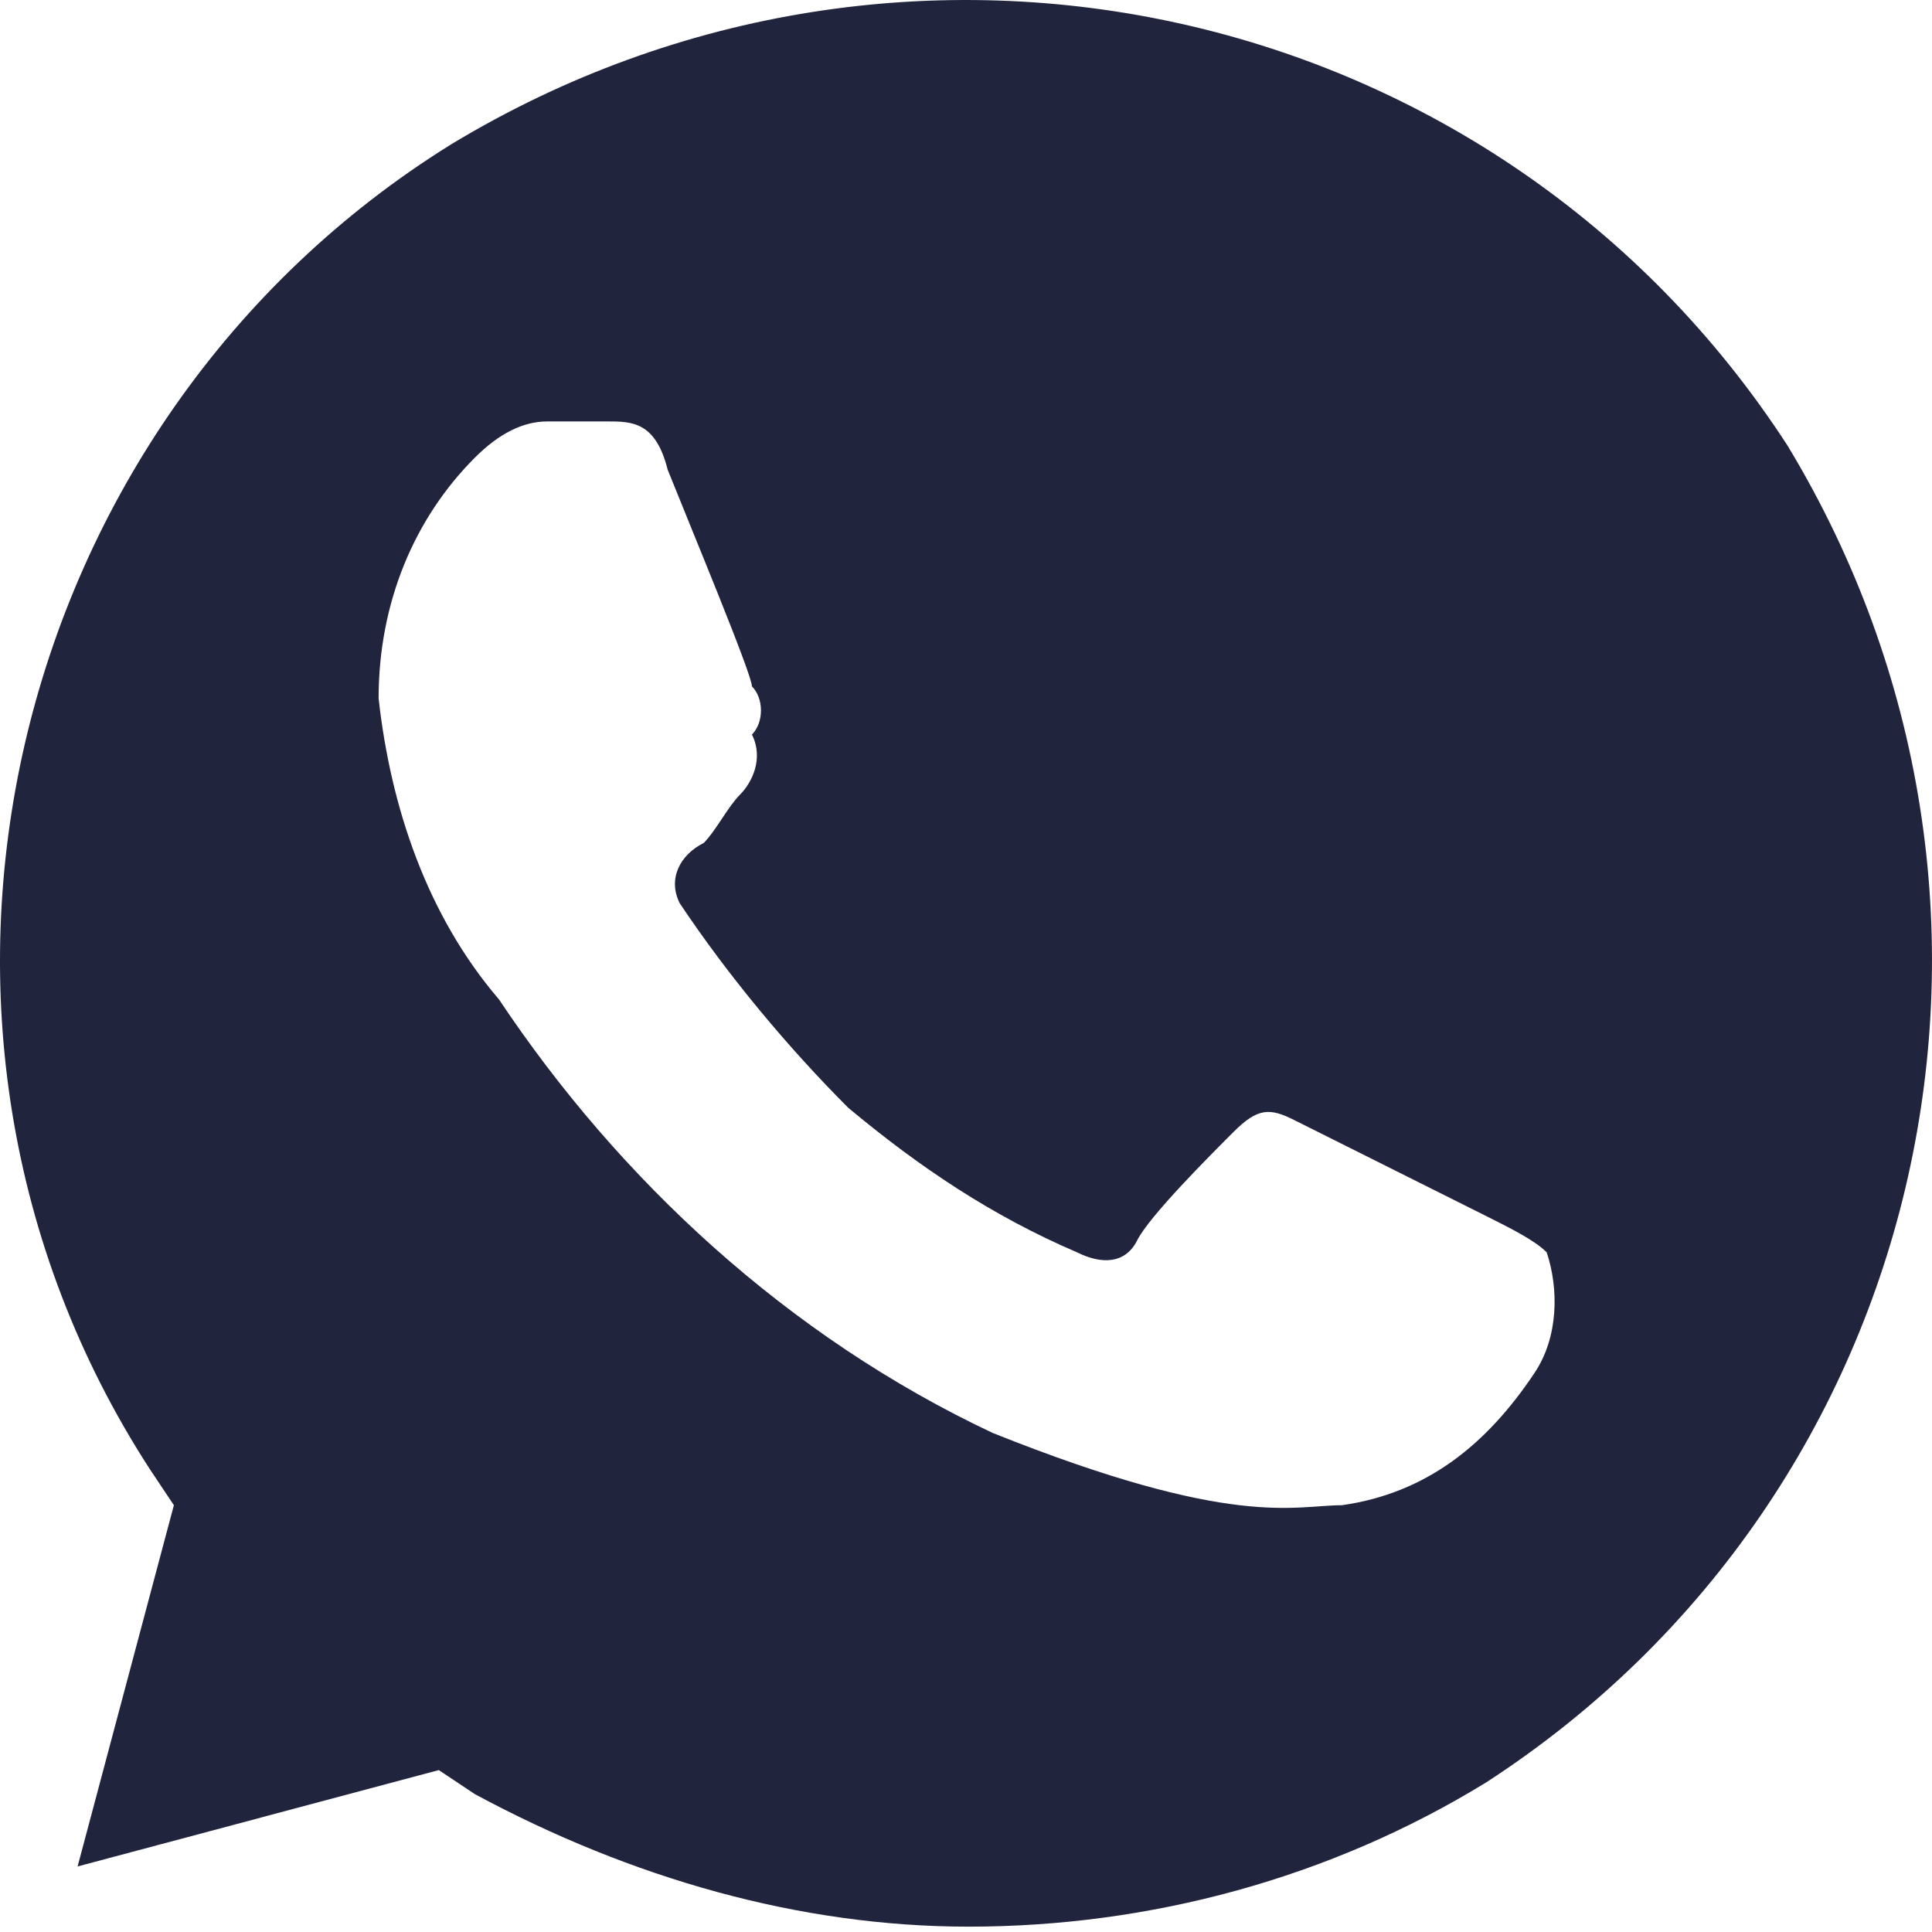
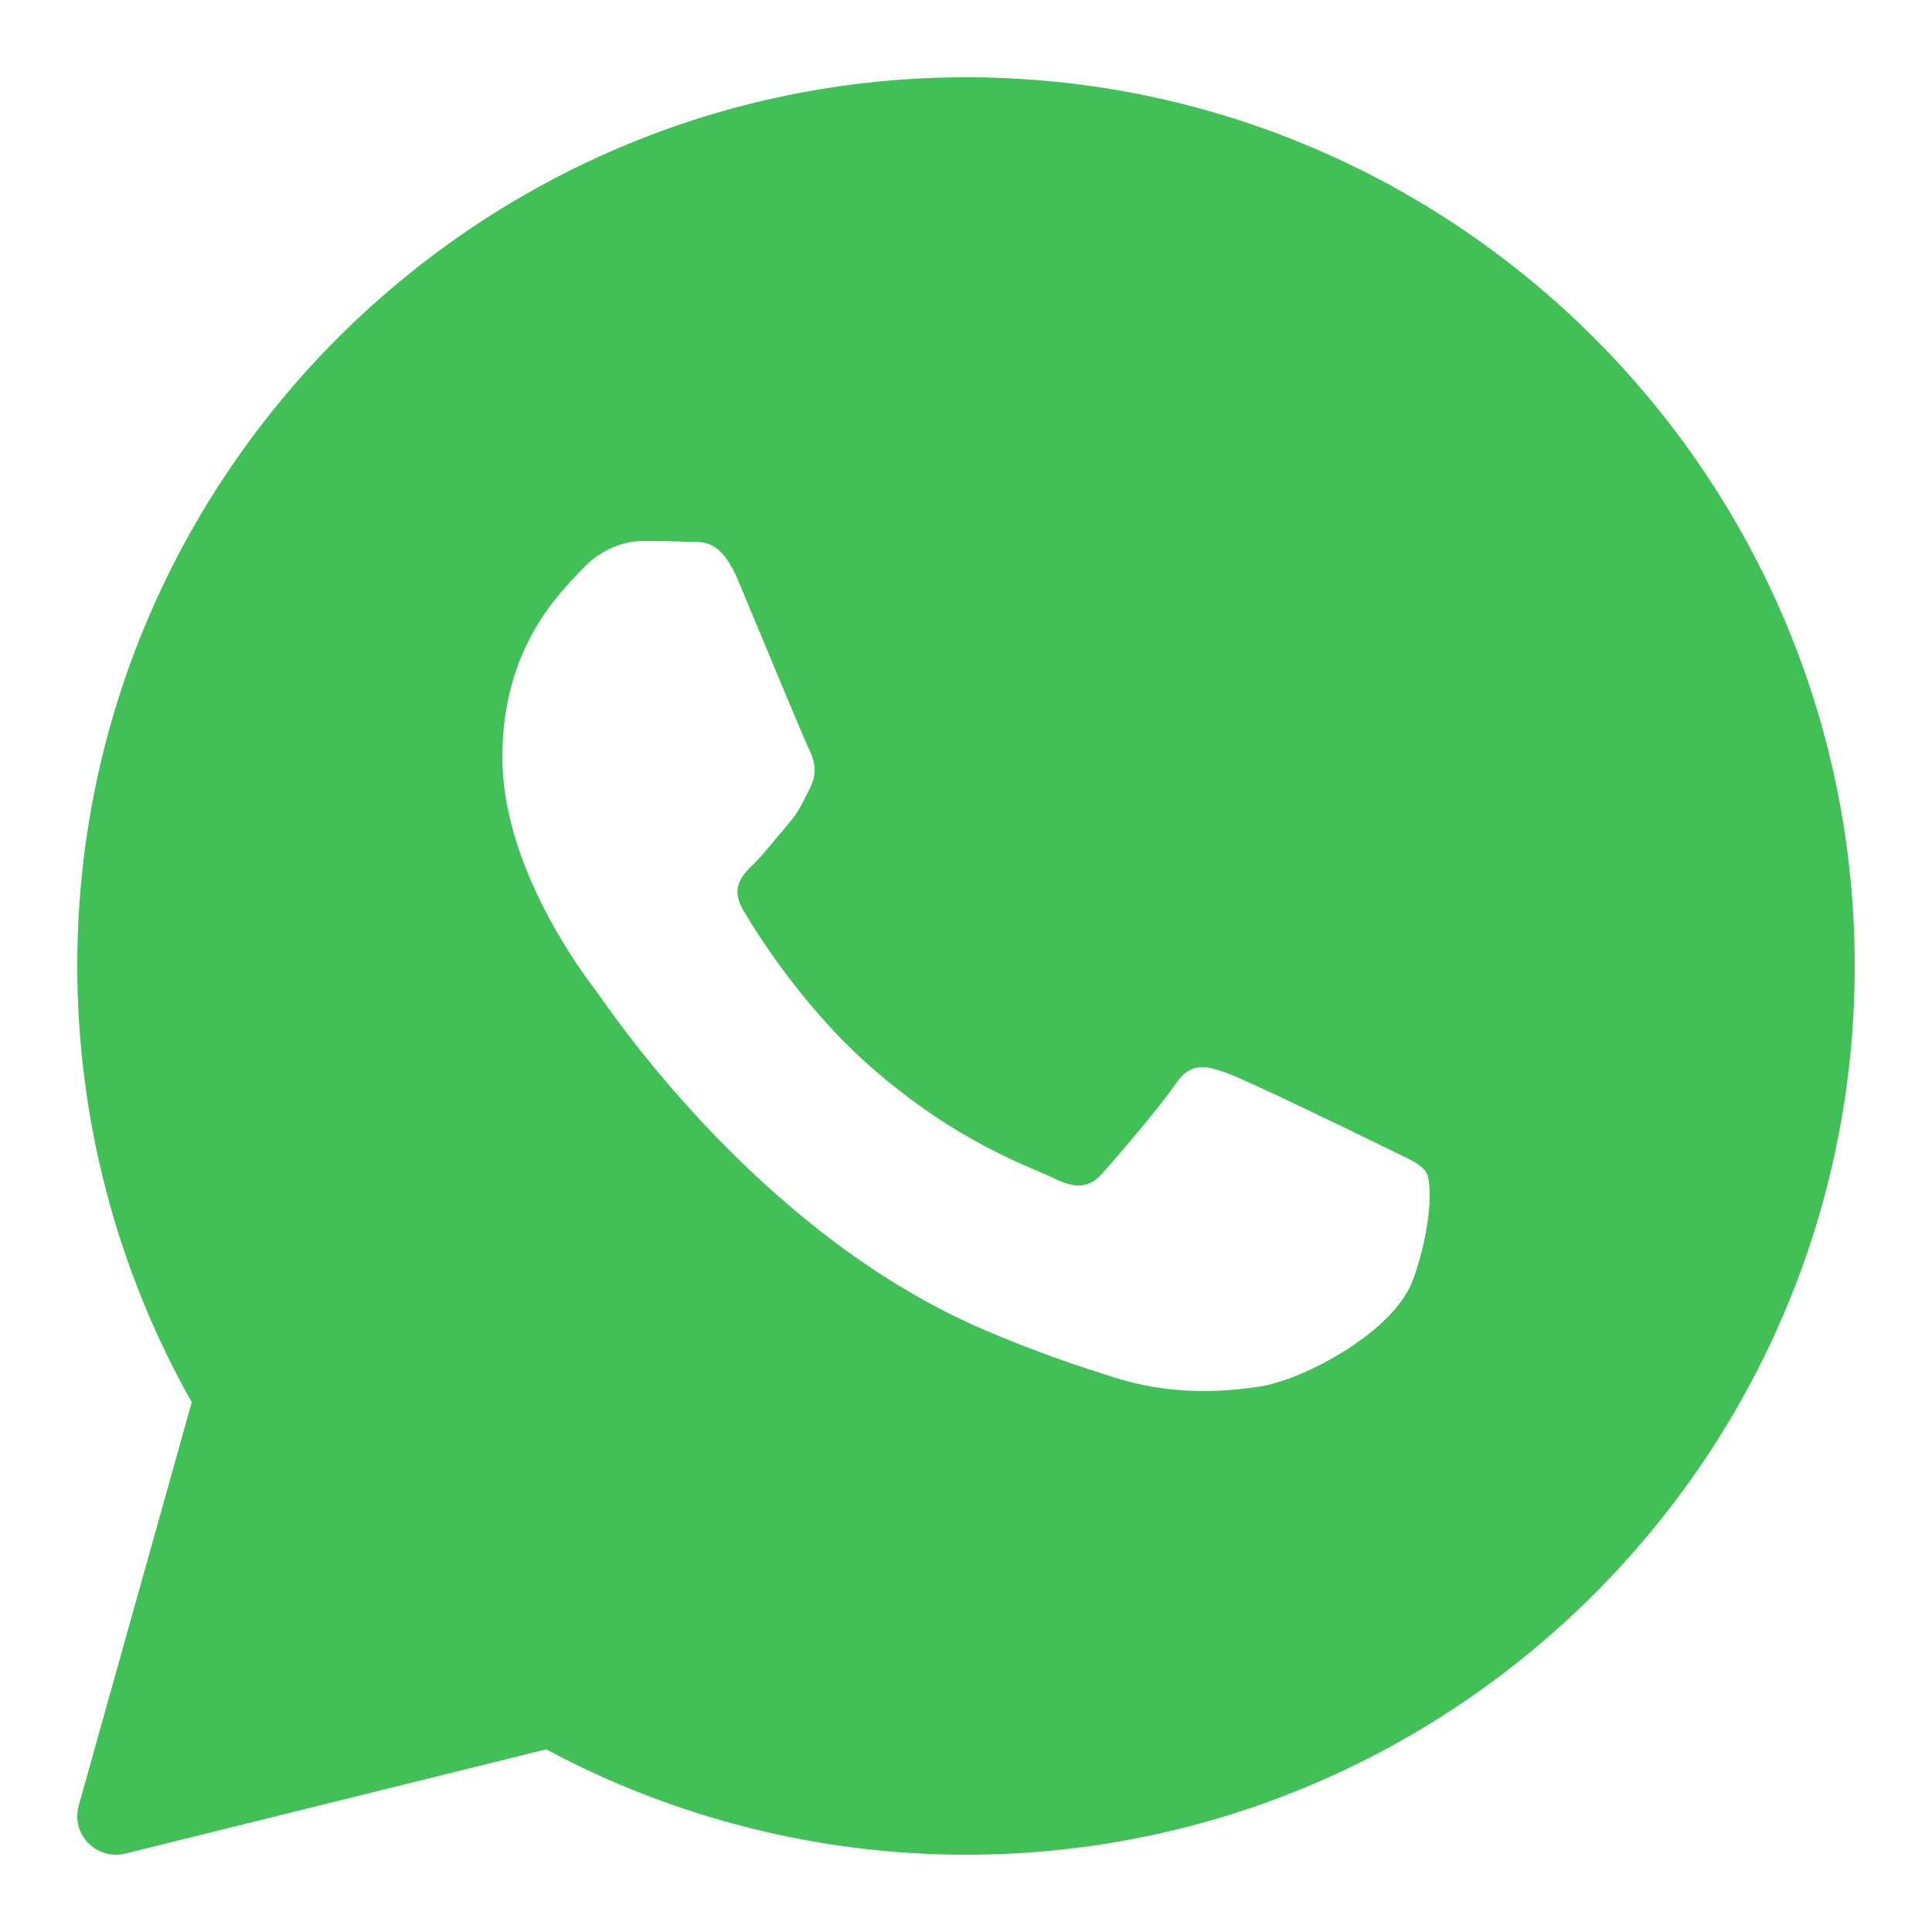
- <svg xmlns="http://www.w3.org/2000/svg" width="30" height="30" viewBox="0 0 30 30" fill="none">
-   <path d="M27.756 6.918C23.269 -0 14.107 -2.057 7.001 2.244C0.083 6.544 -2.161 15.893 2.326 22.812L2.7 23.373L1.205 28.982L6.814 27.486L7.375 27.86C9.806 29.169 12.424 29.917 15.041 29.917C17.846 29.917 20.651 29.169 23.082 27.674C30 23.186 32.057 14.024 27.756 6.918V6.918ZM23.83 21.316C23.082 22.438 22.147 23.186 20.838 23.373C20.09 23.373 19.155 23.747 15.415 22.251C12.237 20.755 9.619 18.324 7.749 15.52C6.627 14.211 6.066 12.528 5.879 10.845C5.879 9.349 6.44 8.04 7.375 7.105C7.749 6.731 8.123 6.544 8.497 6.544H9.432C9.806 6.544 10.18 6.544 10.367 7.292C10.741 8.227 11.676 10.471 11.676 10.658C11.863 10.845 11.863 11.219 11.676 11.406C11.863 11.78 11.676 12.154 11.489 12.341C11.302 12.528 11.115 12.902 10.928 13.089C10.554 13.276 10.367 13.65 10.554 14.024C11.302 15.146 12.237 16.267 13.172 17.202C14.293 18.137 15.415 18.885 16.724 19.446C17.098 19.633 17.472 19.633 17.659 19.259C17.846 18.885 18.781 17.95 19.155 17.576C19.529 17.202 19.716 17.202 20.09 17.389L23.082 18.885C23.456 19.072 23.83 19.259 24.017 19.446C24.204 20.007 24.204 20.755 23.83 21.316V21.316Z" fill="#21243D" />
+ <svg xmlns="http://www.w3.org/2000/svg" fill="#40C057" viewBox="0 0 50 50" width="50px" height="50px">
+   <path d="M25,2C12.318,2,2,12.318,2,25c0,3.96,1.023,7.854,2.963,11.29L2.037,46.73c-0.096,0.343-0.003,0.711,0.245,0.966 C2.473,47.893,2.733,48,3,48c0.08,0,0.161-0.01,0.24-0.029l10.896-2.699C17.463,47.058,21.21,48,25,48c12.682,0,23-10.318,23-23 S37.682,2,25,2z M36.57,33.116c-0.492,1.362-2.852,2.605-3.986,2.772c-1.018,0.149-2.306,0.213-3.72-0.231 c-0.857-0.27-1.957-0.628-3.366-1.229c-5.923-2.526-9.791-8.415-10.087-8.804C15.116,25.235,13,22.463,13,19.594 s1.525-4.28,2.067-4.864c0.542-0.584,1.181-0.73,1.575-0.73s0.787,0.005,1.132,0.021c0.363,0.018,0.85-0.137,1.329,1.001 c0.492,1.168,1.673,4.037,1.819,4.33c0.148,0.292,0.246,0.633,0.05,1.022c-0.196,0.389-0.294,0.632-0.59,0.973 s-0.62,0.76-0.886,1.022c-0.296,0.291-0.603,0.606-0.259,1.19c0.344,0.584,1.529,2.493,3.285,4.039 c2.255,1.986,4.158,2.602,4.748,2.894c0.59,0.292,0.935,0.243,1.279-0.146c0.344-0.39,1.476-1.703,1.869-2.286 s0.787-0.487,1.329-0.292c0.542,0.194,3.445,1.604,4.035,1.896c0.59,0.292,0.984,0.438,1.132,0.681 C37.062,30.587,37.062,31.755,36.57,33.116z" />
</svg>
